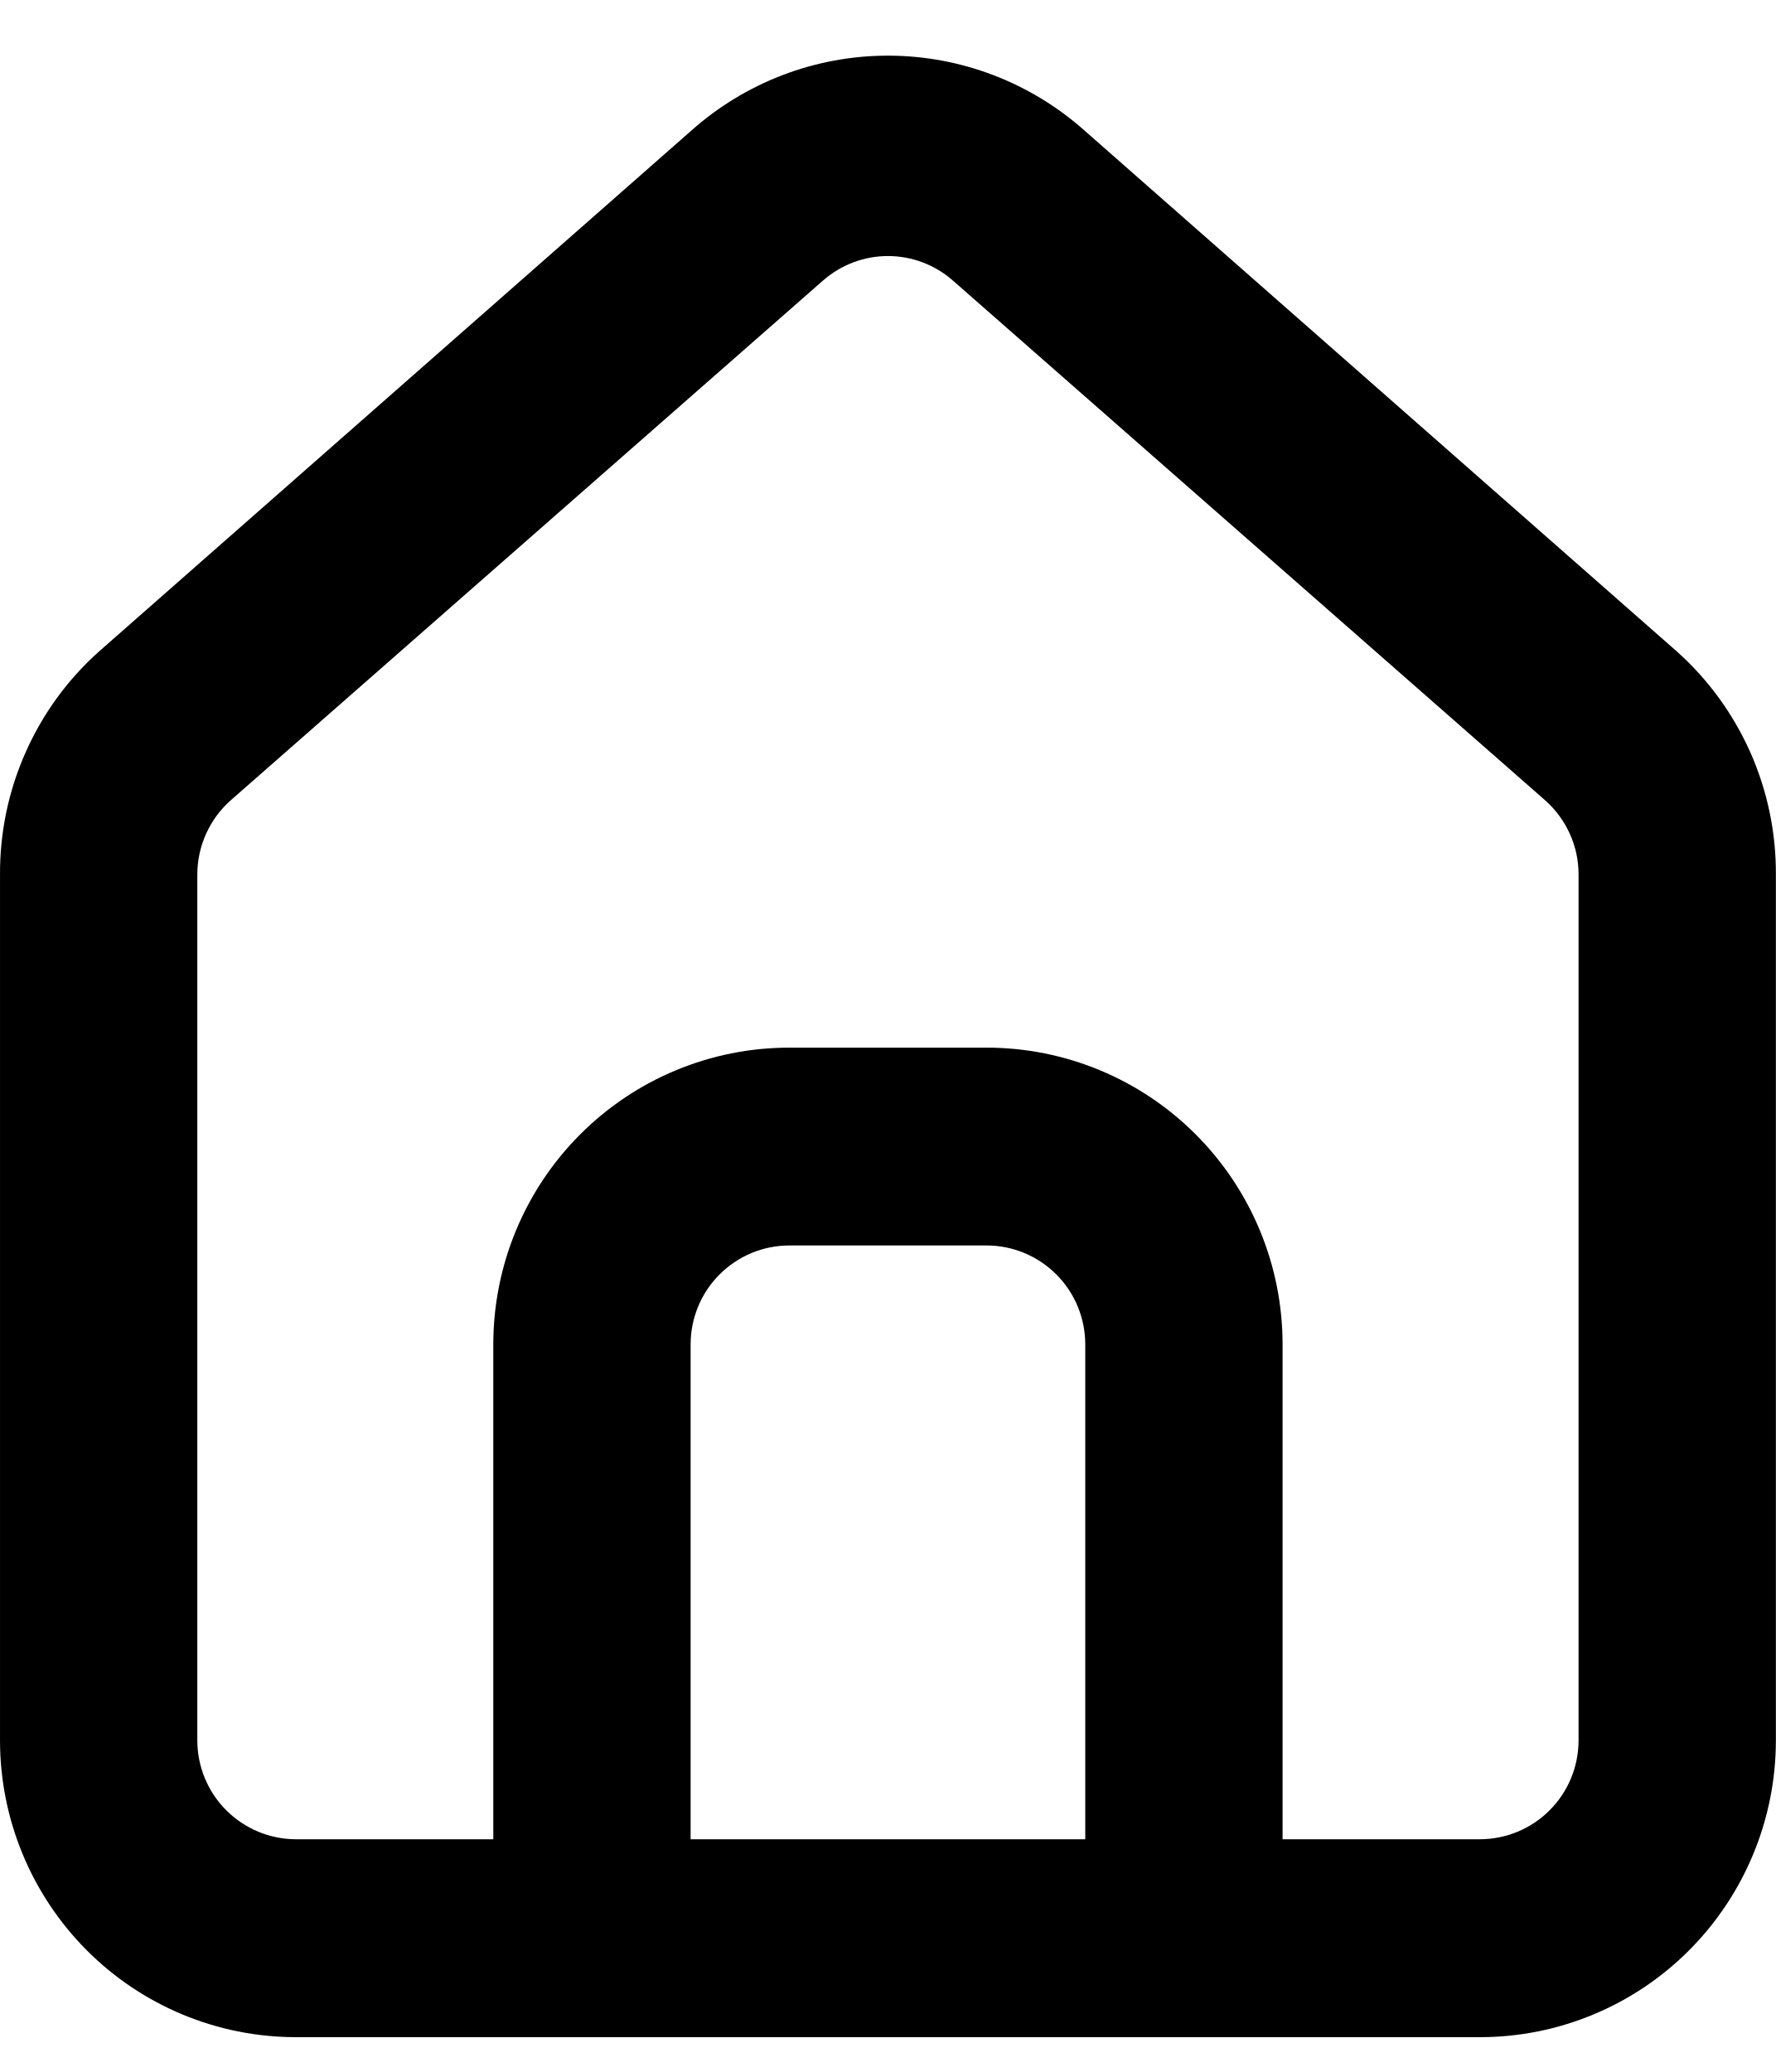
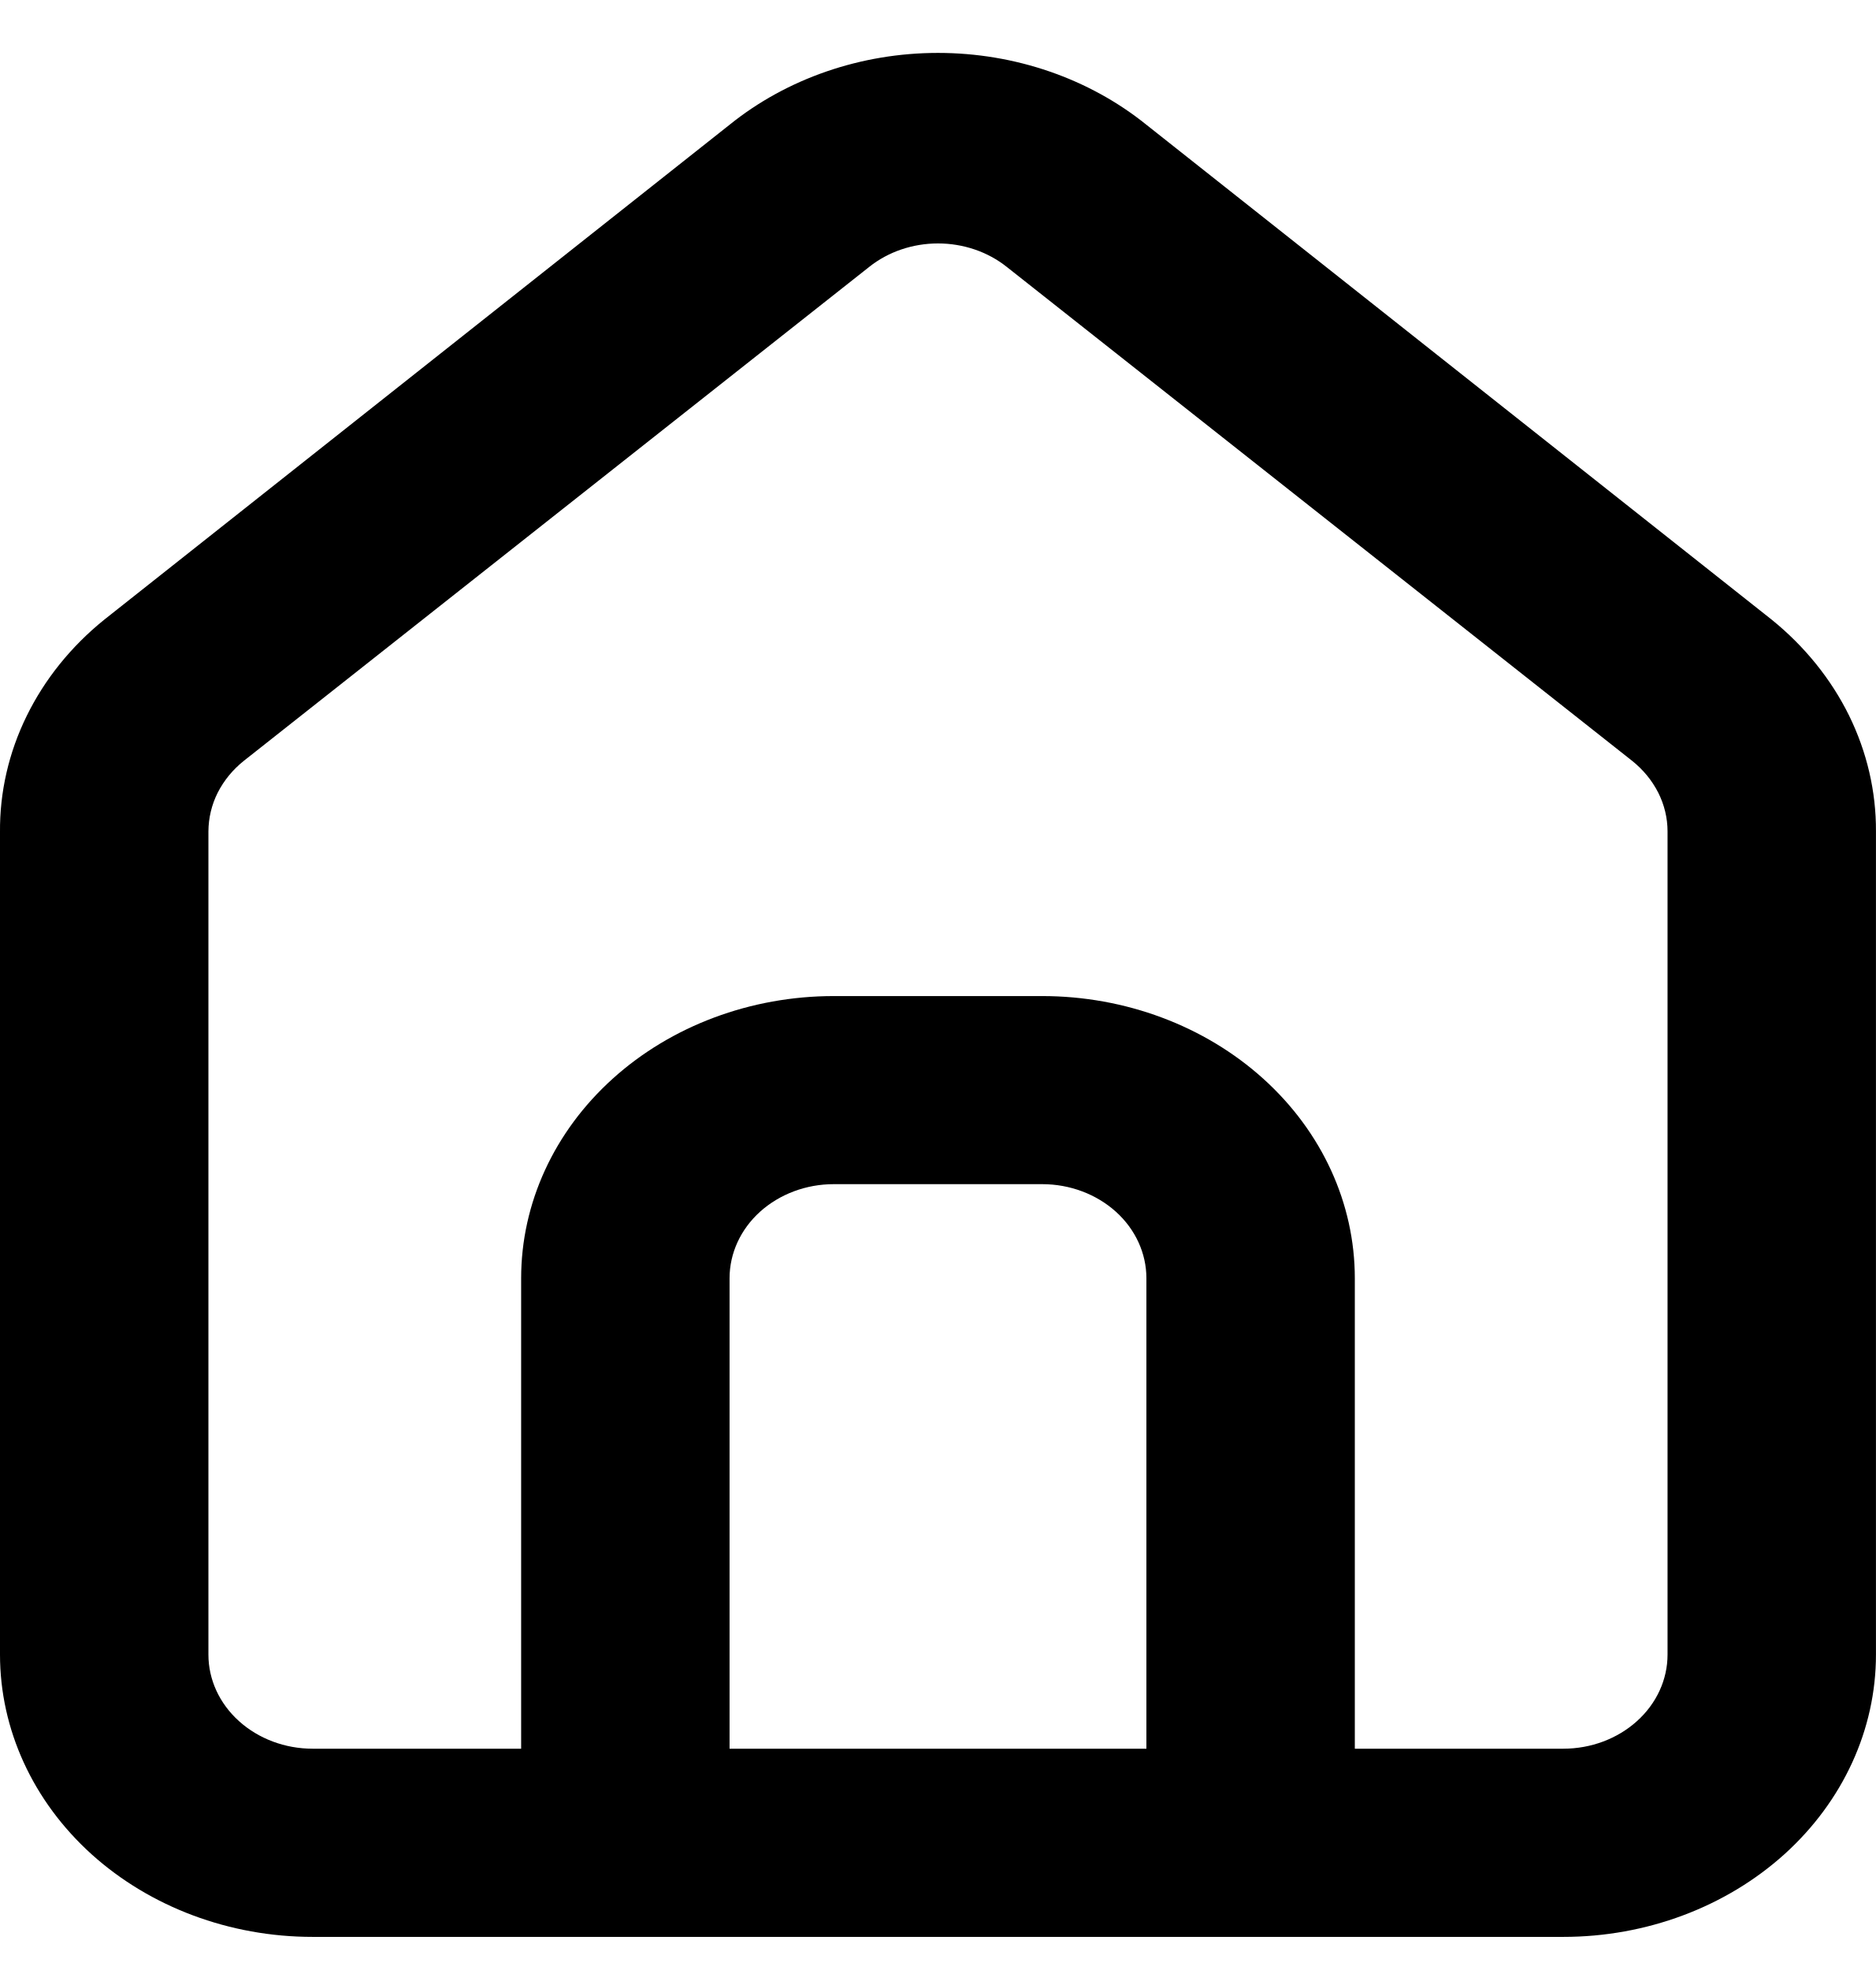
- <svg xmlns="http://www.w3.org/2000/svg" width="18" height="21" viewBox="0 0 18 21">
-   <path d="M17 6.606L11 1.33C10.45 0.837 9.738 0.564 9 0.564C8.262 0.564 7.55 0.837 7 1.33L1 6.606C0.682 6.891 0.429 7.24 0.257 7.631C0.084 8.022 -0.003 8.445 9.47941e-05 8.872V17.638C9.47941e-05 18.436 0.316 19.201 0.879 19.766C1.441 20.33 2.204 20.647 3 20.647H15C15.796 20.647 16.559 20.33 17.121 19.766C17.684 19.201 18 18.436 18 17.638V8.862C18.002 8.437 17.914 8.016 17.742 7.627C17.569 7.238 17.317 6.89 17 6.606ZM11 18.641H7V13.626C7 13.36 7.105 13.105 7.293 12.917C7.481 12.729 7.735 12.623 8 12.623H10C10.265 12.623 10.52 12.729 10.707 12.917C10.895 13.105 11 13.36 11 13.626V18.641ZM16 17.638C16 17.904 15.895 18.159 15.707 18.347C15.52 18.535 15.265 18.641 15 18.641H13V13.626C13 12.828 12.684 12.063 12.121 11.499C11.559 10.935 10.796 10.618 10 10.618H8C7.204 10.618 6.441 10.935 5.879 11.499C5.316 12.063 5 12.828 5 13.626V18.641H3C2.735 18.641 2.481 18.535 2.293 18.347C2.105 18.159 2 17.904 2 17.638V8.862C2 8.72 2.031 8.579 2.089 8.45C2.148 8.32 2.233 8.204 2.34 8.11L8.34 2.845C8.523 2.684 8.757 2.595 9 2.595C9.243 2.595 9.478 2.684 9.66 2.845L15.66 8.11C15.767 8.204 15.852 8.32 15.911 8.45C15.97 8.579 16 8.72 16 8.862V17.638Z" />
+ <svg xmlns="http://www.w3.org/2000/svg" width="20" height="21" viewBox="0 0 20 21" fill="currentColor">
+   <path d="M18.889 6.606L12.222 1.33C11.611 0.837 10.82 0.564 10 0.564C9.18 0.564 8.389 0.837 7.778 1.33L1.111 6.606C0.758 6.891 0.477 7.24 0.285 7.631C0.093 8.022 -0.004 8.445 0 8.872V17.638C0 18.436 0.351 19.201 0.976 19.766C1.602 20.33 2.449 20.647 3.333 20.647H16.667C17.551 20.647 18.398 20.33 19.024 19.766C19.649 19.201 20 18.436 20 17.638V8.862C20.002 8.437 19.904 8.016 19.713 7.627C19.521 7.238 19.24 6.89 18.889 6.606ZM12.222 18.641H7.778V13.626C7.778 13.36 7.895 13.105 8.103 12.917C8.312 12.729 8.594 12.623 8.889 12.623H11.111C11.406 12.623 11.688 12.729 11.897 12.917C12.105 13.105 12.222 13.36 12.222 13.626V18.641ZM17.778 17.638C17.778 17.904 17.661 18.159 17.452 18.347C17.244 18.535 16.961 18.641 16.667 18.641H14.444V13.626C14.444 12.828 14.093 12.063 13.468 11.499C12.843 10.935 11.995 10.618 11.111 10.618H8.889C8.005 10.618 7.157 10.935 6.532 11.499C5.907 12.063 5.556 12.828 5.556 13.626V18.641H3.333C3.039 18.641 2.756 18.535 2.548 18.347C2.339 18.159 2.222 17.904 2.222 17.638V8.862C2.223 8.72 2.256 8.579 2.321 8.45C2.387 8.32 2.482 8.204 2.6 8.11L9.267 2.845C9.469 2.684 9.73 2.595 10 2.595C10.27 2.595 10.531 2.684 10.733 2.845L17.4 8.11C17.518 8.204 17.613 8.32 17.679 8.45C17.744 8.579 17.778 8.72 17.778 8.862V17.638Z" />
</svg>
